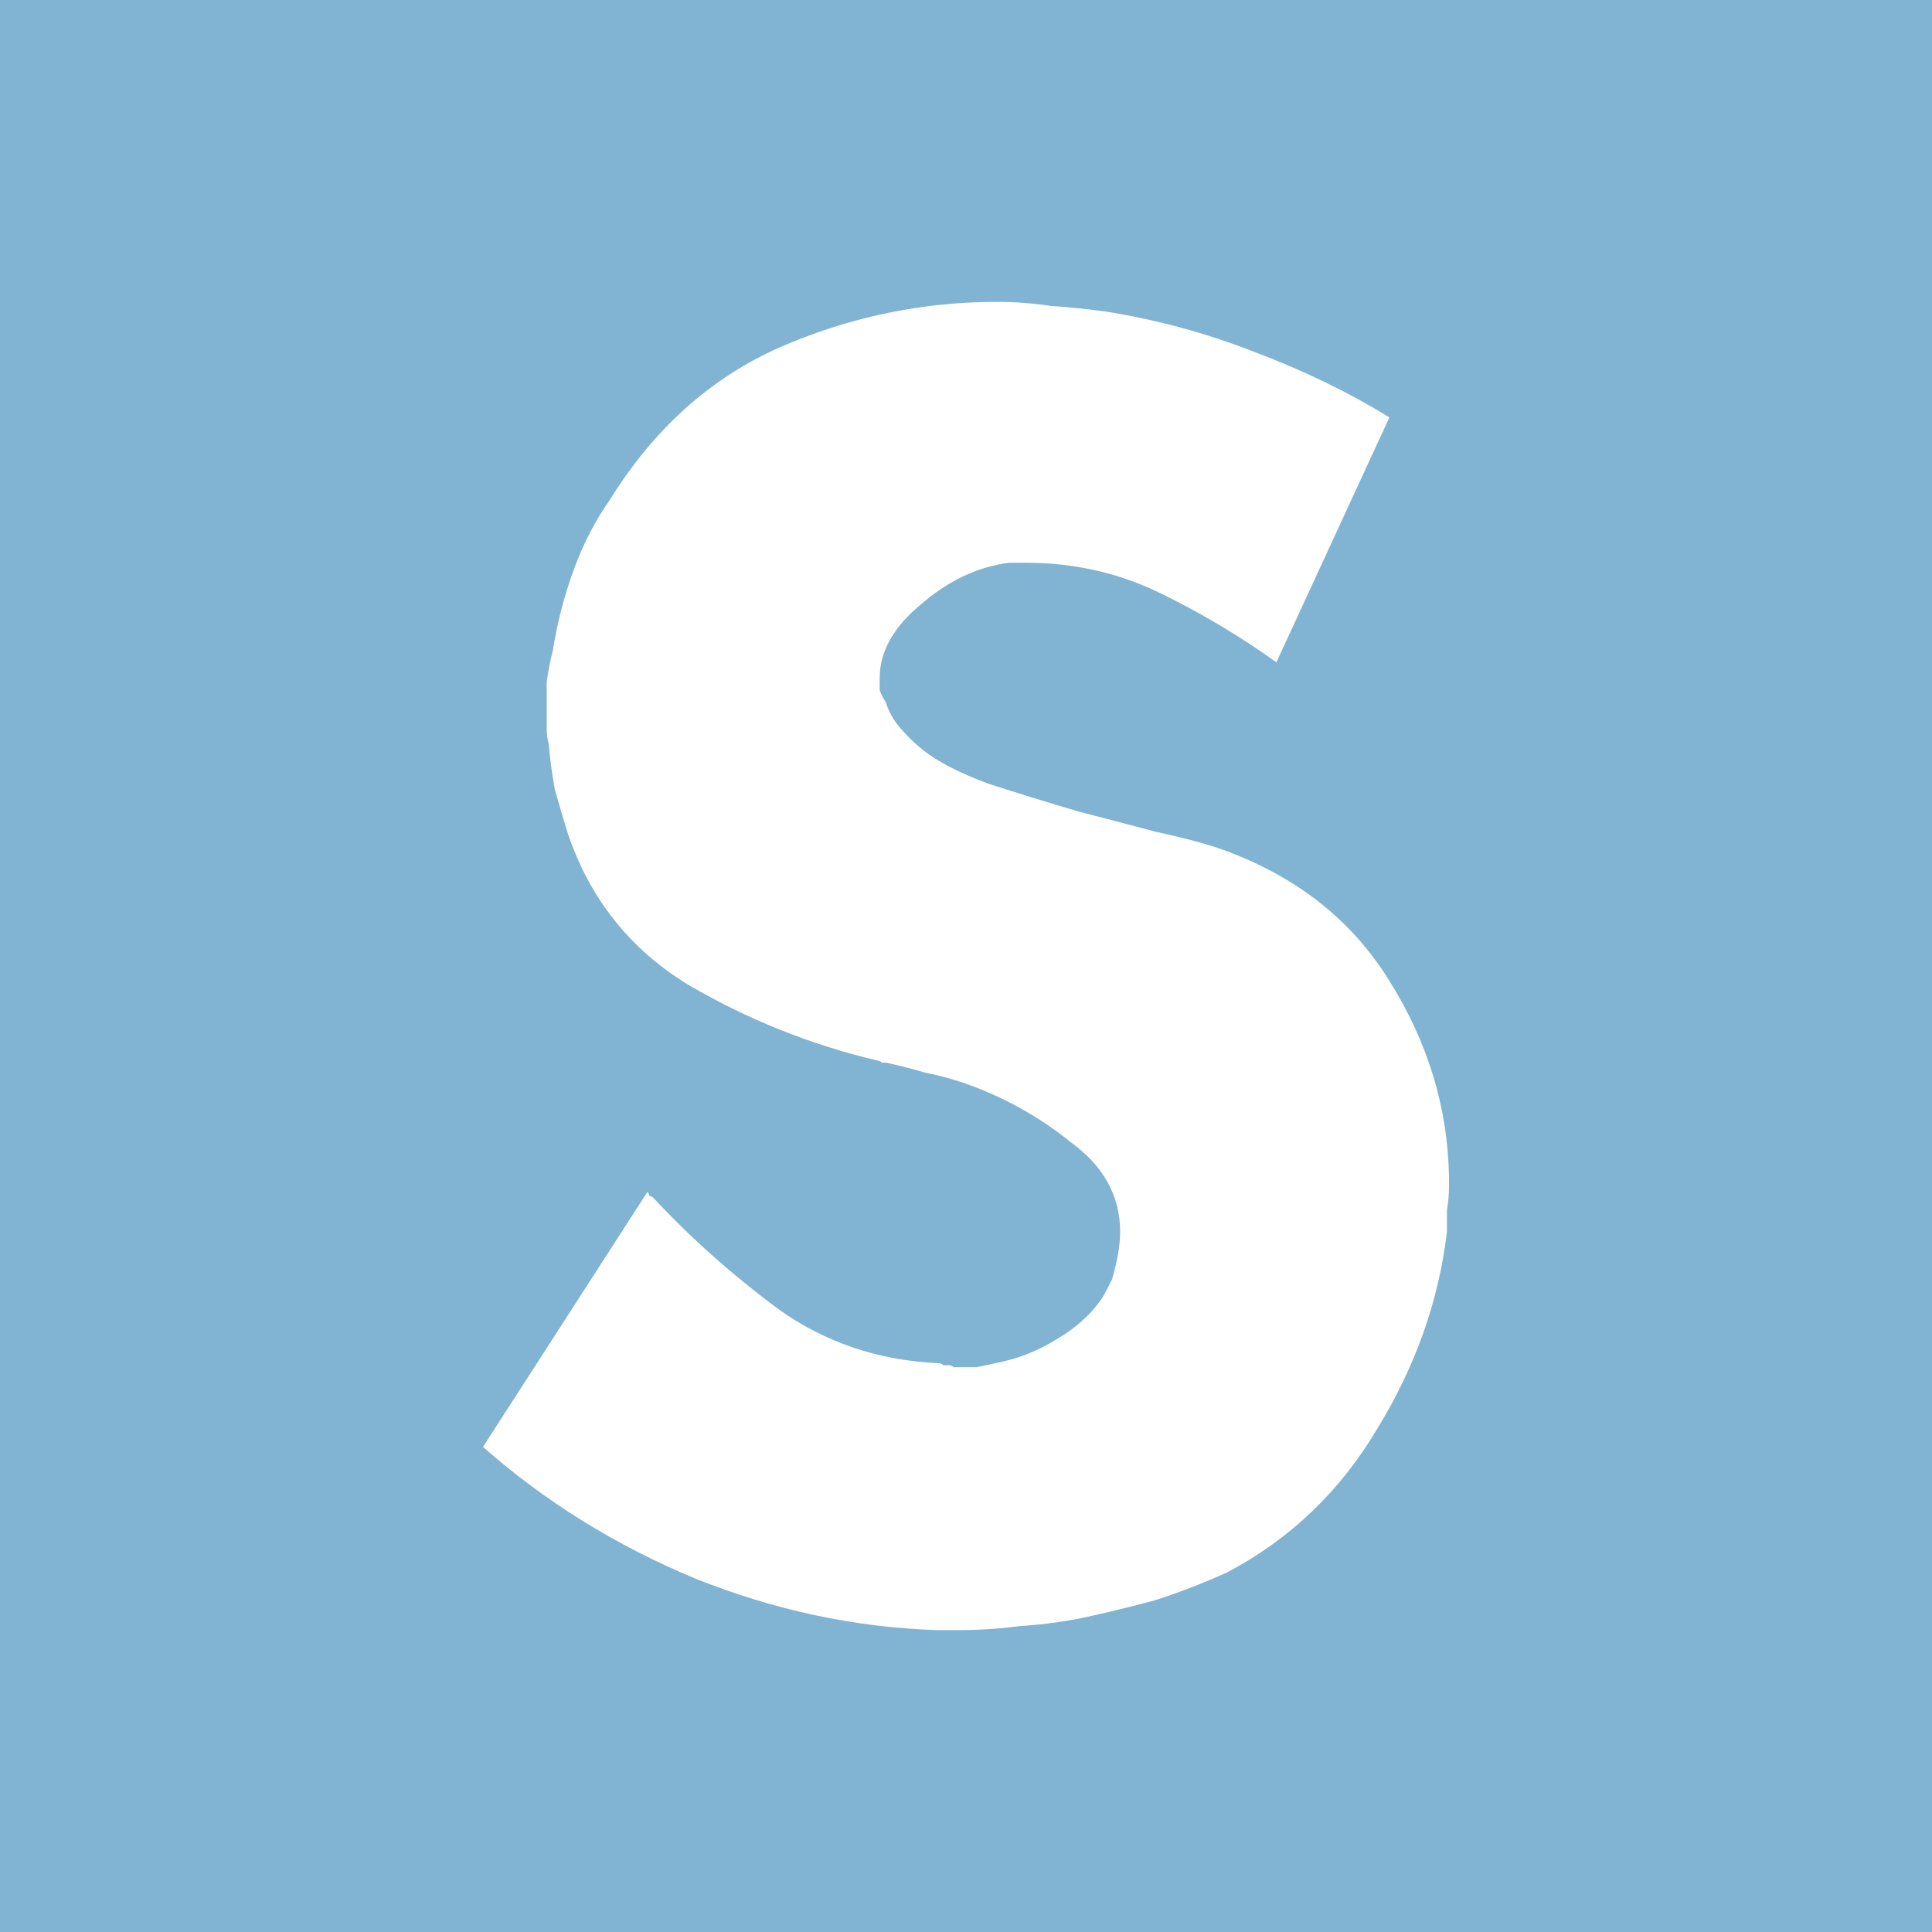
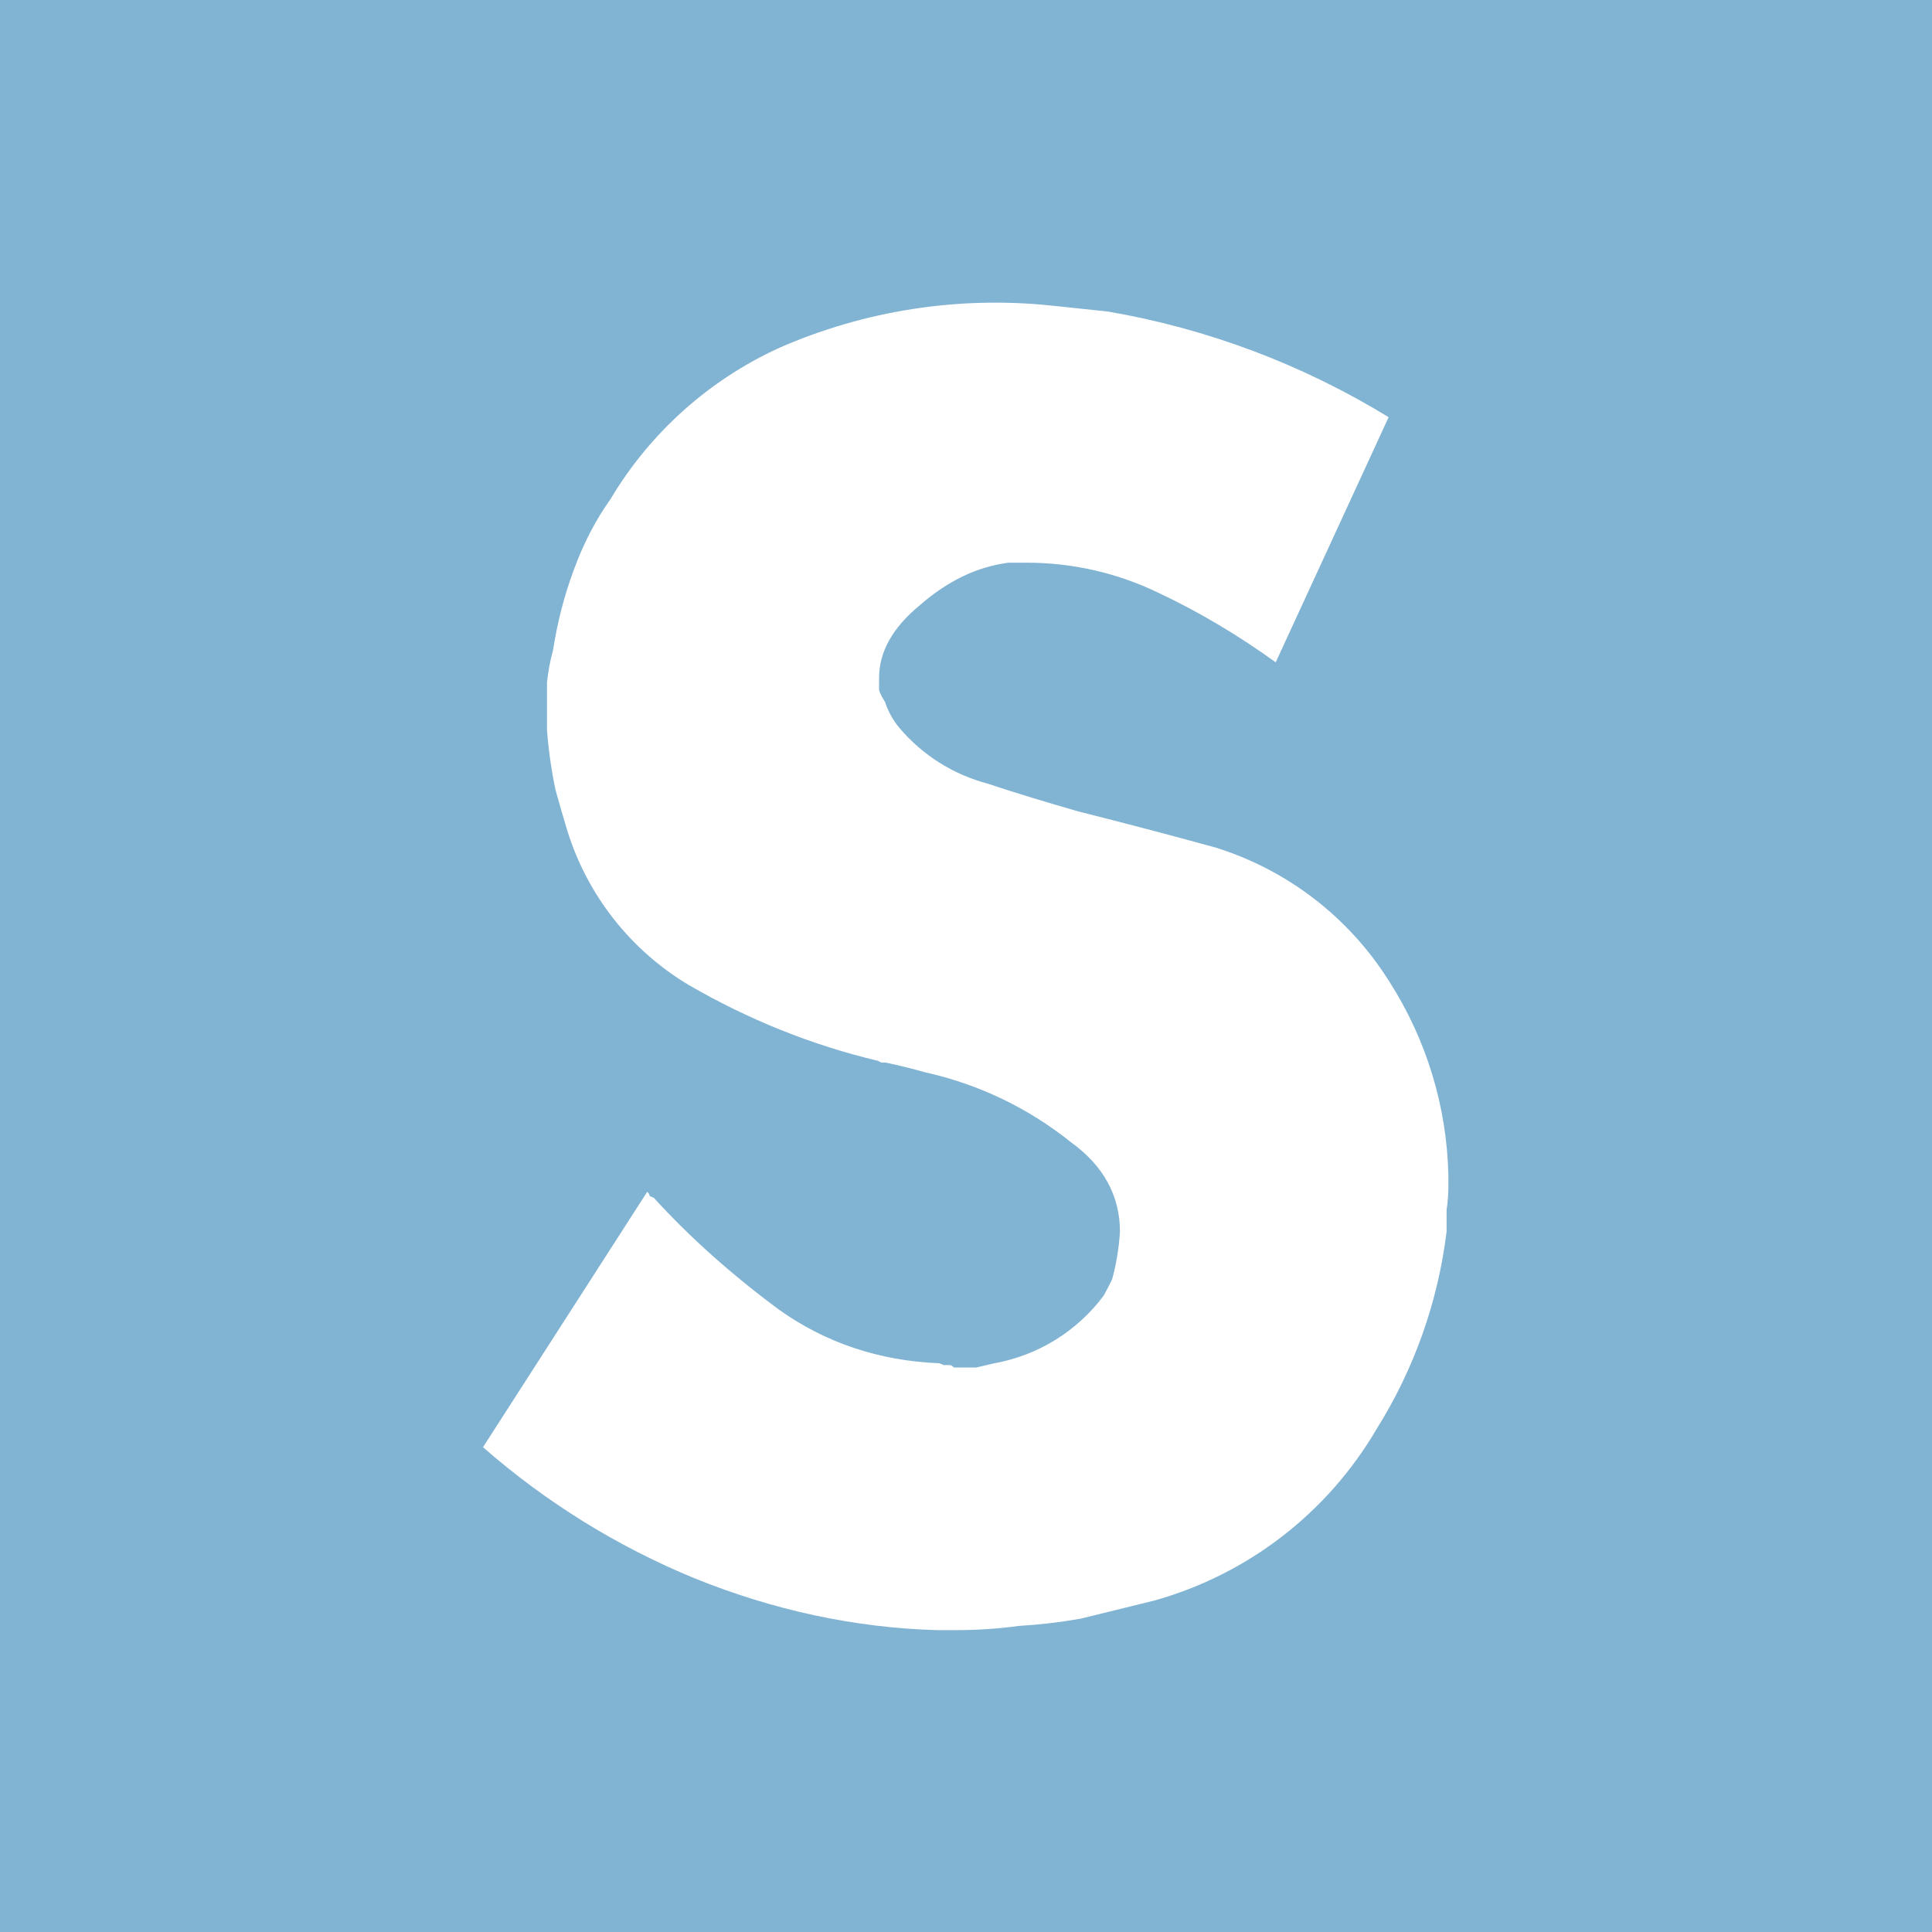
- <svg xmlns="http://www.w3.org/2000/svg" width="32" height="32" viewBox="0 0 32 32" fill="none">
+ <svg xmlns="http://www.w3.org/2000/svg" width="32" height="32" fill="none" viewBox="0 0 32 32">
  <defs>
-     <clipPath id="clip15092_4">
-       <rect id="Favicon / 32" width="32" height="32" fill="white" fill-opacity="0" />
+     <clipPath id="a">
+       <path fill="#fff" fill-opacity="0" d="M0 0h32v32H0z" />
    </clipPath>
  </defs>
-   <rect id="Favicon / 32" width="32" height="32" fill="#81B3D3" fill-opacity="1" />
-   <g clip-path="url(#clip15092_4)">
-     <path id="Path" d="M10.723 19.743C10.746 19.766 10.757 19.788 10.757 19.81C10.78 19.81 10.803 19.82 10.825 19.843C11.438 20.502 12.13 21.118 12.902 21.69C13.673 22.239 14.559 22.536 15.557 22.58C15.58 22.58 15.603 22.591 15.625 22.613L15.727 22.613C15.75 22.613 15.773 22.624 15.796 22.646L16.17 22.646C16.284 22.624 16.386 22.602 16.477 22.58C16.84 22.514 17.187 22.379 17.498 22.184C17.838 21.986 18.099 21.744 18.281 21.459L18.349 21.327L18.417 21.195C18.462 21.041 18.496 20.898 18.519 20.766C18.542 20.634 18.553 20.513 18.553 20.403C18.553 19.81 18.281 19.315 17.736 18.919C17.229 18.509 16.653 18.186 16.034 17.962C15.801 17.879 15.562 17.813 15.319 17.765C15.105 17.702 14.89 17.647 14.672 17.6L14.604 17.6C14.581 17.578 14.559 17.567 14.536 17.567C13.432 17.306 12.376 16.883 11.404 16.313C10.428 15.72 9.759 14.873 9.395 13.774C9.324 13.543 9.256 13.312 9.191 13.081C9.145 12.83 9.11 12.577 9.089 12.322C9.068 12.247 9.057 12.169 9.055 12.091L9.055 11.3C9.078 11.124 9.112 10.948 9.157 10.772C9.228 10.323 9.342 9.881 9.497 9.453C9.656 9.013 9.861 8.617 10.11 8.265C10.836 7.1 11.767 6.264 12.902 5.759C14.059 5.253 15.262 5 16.511 5C16.806 5 17.101 5.022 17.396 5.066C17.715 5.088 18.032 5.121 18.349 5.165C19.177 5.3 19.987 5.521 20.766 5.825C21.583 6.132 22.332 6.495 23.013 6.913L21.141 10.97C20.529 10.531 19.88 10.145 19.2 9.816C18.519 9.486 17.782 9.321 16.987 9.321L16.715 9.321C16.193 9.387 15.705 9.618 15.251 10.013C14.797 10.387 14.57 10.794 14.57 11.234L14.57 11.432C14.593 11.498 14.627 11.563 14.672 11.63C14.718 11.784 14.797 11.927 14.911 12.059C15.024 12.19 15.149 12.311 15.285 12.421C15.535 12.619 15.898 12.806 16.375 12.982C16.851 13.136 17.351 13.29 17.873 13.444C18.303 13.554 18.723 13.664 19.132 13.774C19.541 13.862 19.881 13.95 20.153 14.038C21.424 14.477 22.377 15.214 23.013 16.247C23.648 17.259 23.977 18.336 24 19.48L24 19.645C24 19.777 23.989 19.909 23.966 20.041L23.966 20.403C23.83 21.547 23.444 22.635 22.809 23.669C22.196 24.702 21.367 25.494 20.324 26.044C19.936 26.22 19.538 26.374 19.132 26.505C18.726 26.615 18.318 26.714 17.907 26.802C17.57 26.868 17.228 26.912 16.885 26.934C16.558 26.977 16.228 26.999 15.898 27L15.523 27C14.162 26.956 12.823 26.67 11.506 26.142C10.19 25.593 9.021 24.867 8 23.965L10.723 19.743Z" fill="#FFFFFF" fill-opacity="1" fill-rule="nonzero" />
+   <path fill="#81B3D3" d="M0 0h32v32H0z" />
+   <g clip-path="url(#a)">
+     <path fill="#FFF" d="M10.72 19.74c.03.03.04.05.04.07l.07.03c.6.66 1.3 1.28 2.07 1.85.77.55 1.66.85 2.66.89l.07.03h.1c.02 0 .04.01.07.04h.37l.3-.07a2.9 2.9 0 0 0 1.81-1.12l.07-.13.07-.14a3.85 3.85 0 0 0 .13-.79c0-.59-.27-1.09-.81-1.48a5.9 5.9 0 0 0-2.42-1.16 9.45 9.45 0 0 0-.65-.16h-.07l-.06-.03c-1.1-.26-2.16-.69-3.14-1.26a4.55 4.55 0 0 1-2-2.54 28.5 28.5 0 0 1-.2-.69 7.7 7.7 0 0 1-.14-.99v-.79c.02-.18.05-.35.1-.53.07-.45.18-.89.34-1.32.16-.44.36-.83.61-1.18a6.3 6.3 0 0 1 2.8-2.51 8.92 8.92 0 0 1 4.49-.7l.95.1A13.16 13.16 0 0 1 23 6.91l-1.87 4.06c-.61-.44-1.26-.83-1.94-1.15a5 5 0 0 0-2.21-.5h-.28c-.52.07-1 .3-1.46.7-.45.37-.68.77-.68 1.21v.2c.02.07.06.13.1.2.05.15.13.3.24.43a2.88 2.88 0 0 0 1.46.92c.48.16.98.31 1.5.46a100.47 100.47 0 0 1 2.28.6 5.23 5.23 0 0 1 2.86 2.2 6.2 6.2 0 0 1 .99 3.24v.16c0 .14-.01.27-.03.4v.36a7.97 7.97 0 0 1-1.16 3.27 6.2 6.2 0 0 1-3.68 2.84l-1.22.3c-.34.06-.68.1-1.02.12a7.7 7.7 0 0 1-1 .07h-.37c-1.36-.04-2.7-.33-4.01-.86A12.57 12.57 0 0 1 8 23.97l2.72-4.23Z" />
  </g>
</svg>
